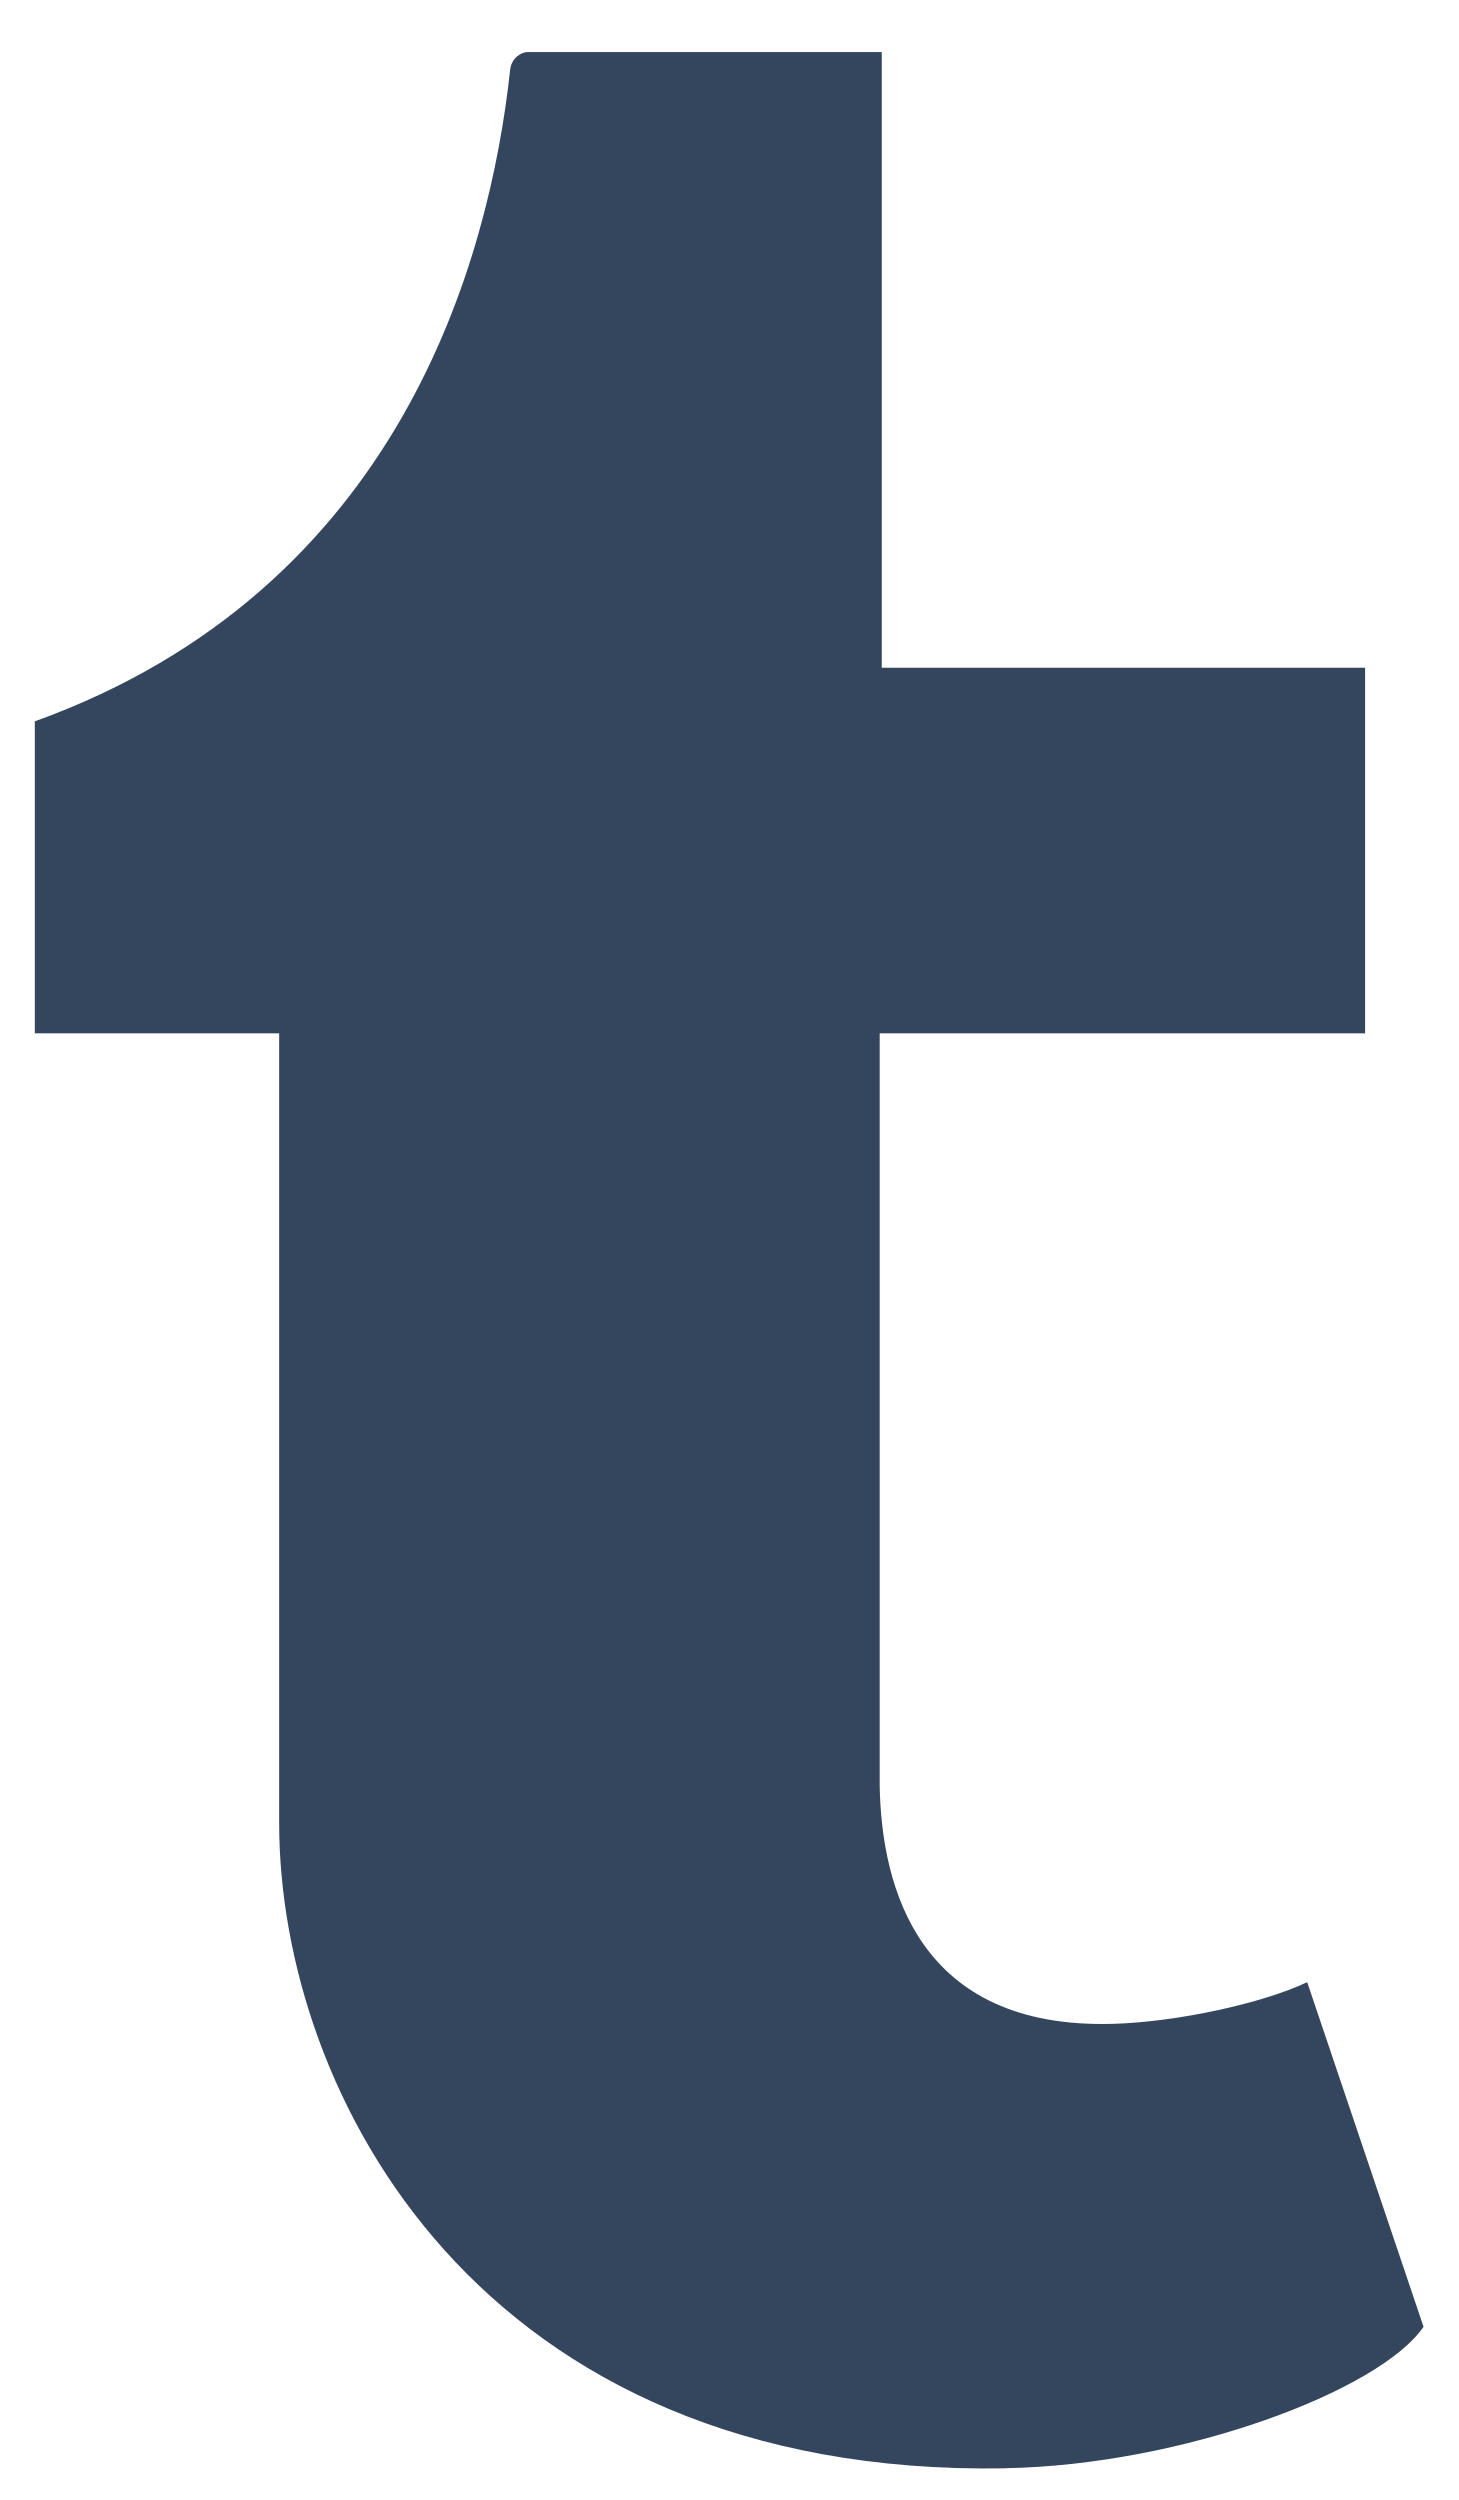
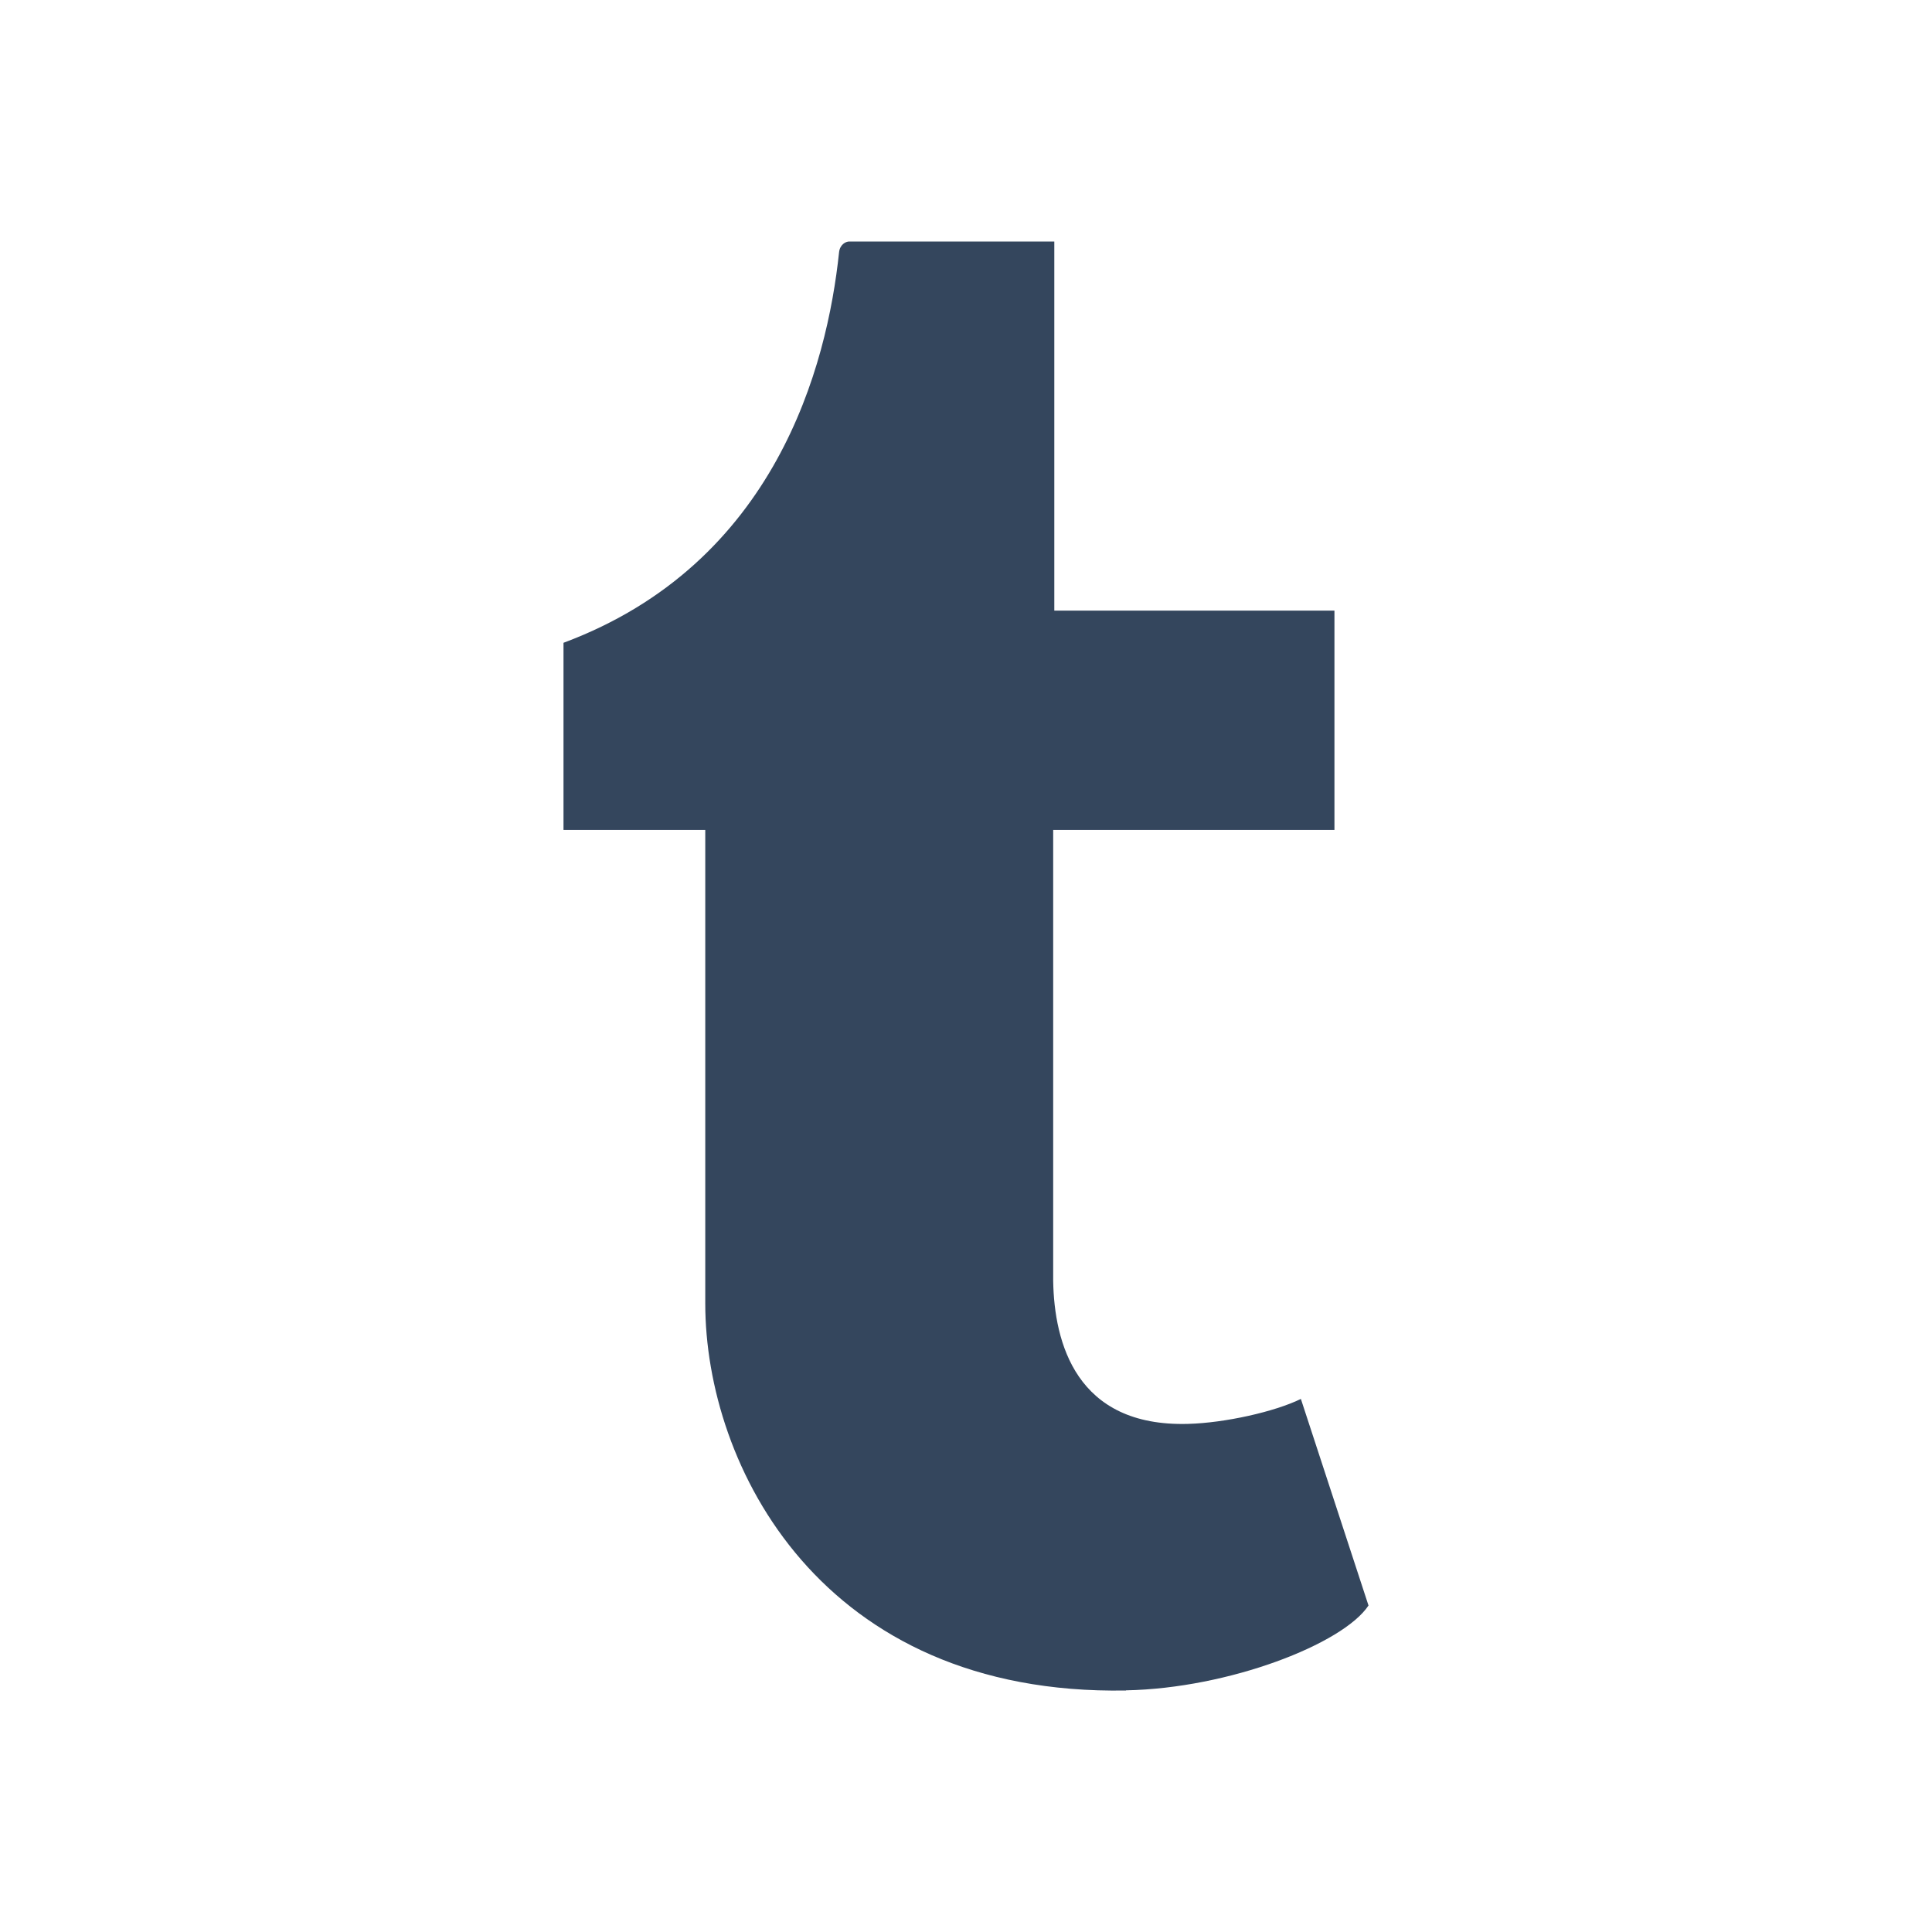
- <svg xmlns="http://www.w3.org/2000/svg" width="14" height="24" viewBox="0 0 14 24">
+ <svg xmlns="http://www.w3.org/2000/svg" width="24" height="24" viewBox="0 0 24 24">
  <g fill="none" fill-rule="evenodd">
-     <path d="M-9-3.5h32v32H-9z" />
-     <path d="M9.65 23.696c-5.054.087-6.97-3.6-6.97-6.195V9.92H.334V6.925C3.853 5.655 4.7 2.482 4.897.673 4.91.55 5.01.5 5.065.5h3.4v5.91h4.64v3.51h-4.66v7.222c.017.983.376 2.337 2.234 2.287.613-.016 1.44-.196 1.87-.4l1.117 3.308c-.42.614-2.313 1.328-4.018 1.358" fill="#34465D" />
+     <path d="M0 0h24v24H0z" />
+     <path d="M13.987 21c-3.79.066-5.226-2.795-5.226-4.808V10.31H7V7.985c2.64-.984 3.275-3.447 3.423-4.85.01-.097.083-.135.126-.135h2.548v4.585h3.48v2.725h-3.494v5.603c.013.763.282 1.814 1.675 1.775.46-.012 1.08-.152 1.402-.31L17 19.944c-.315.477-1.734 1.03-3.013 1.054" fill="#34465D" />
  </g>
</svg>
